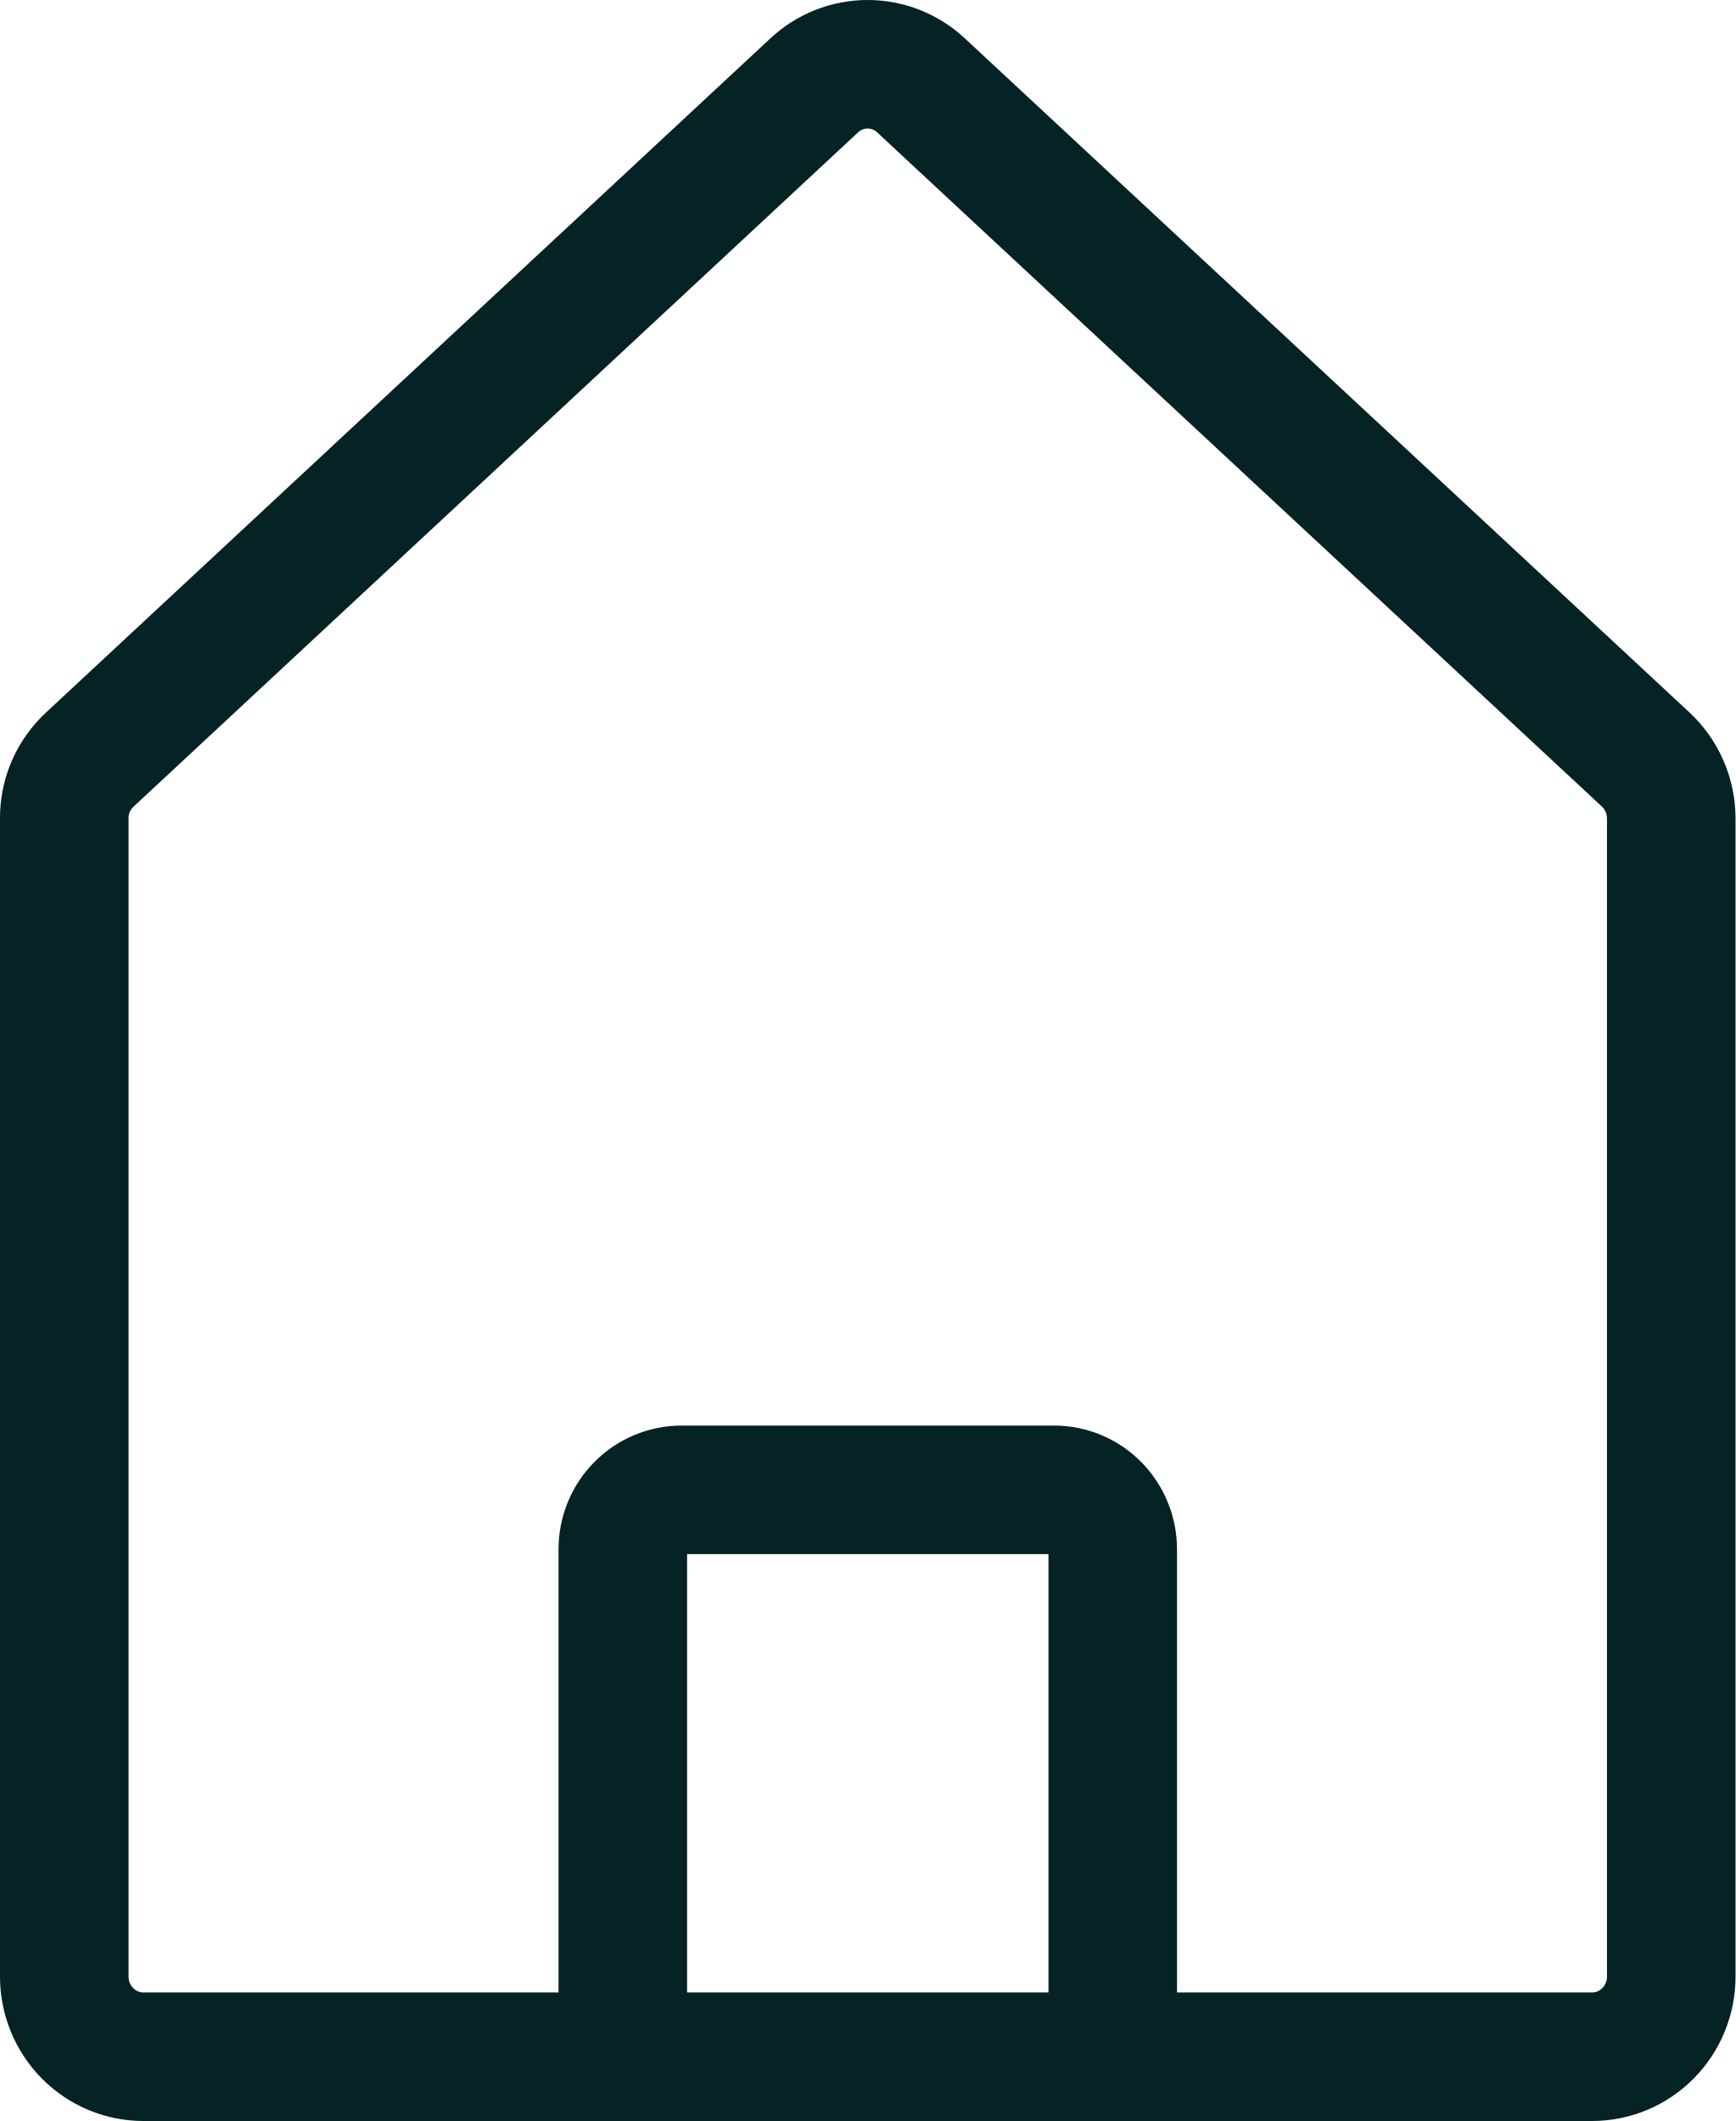
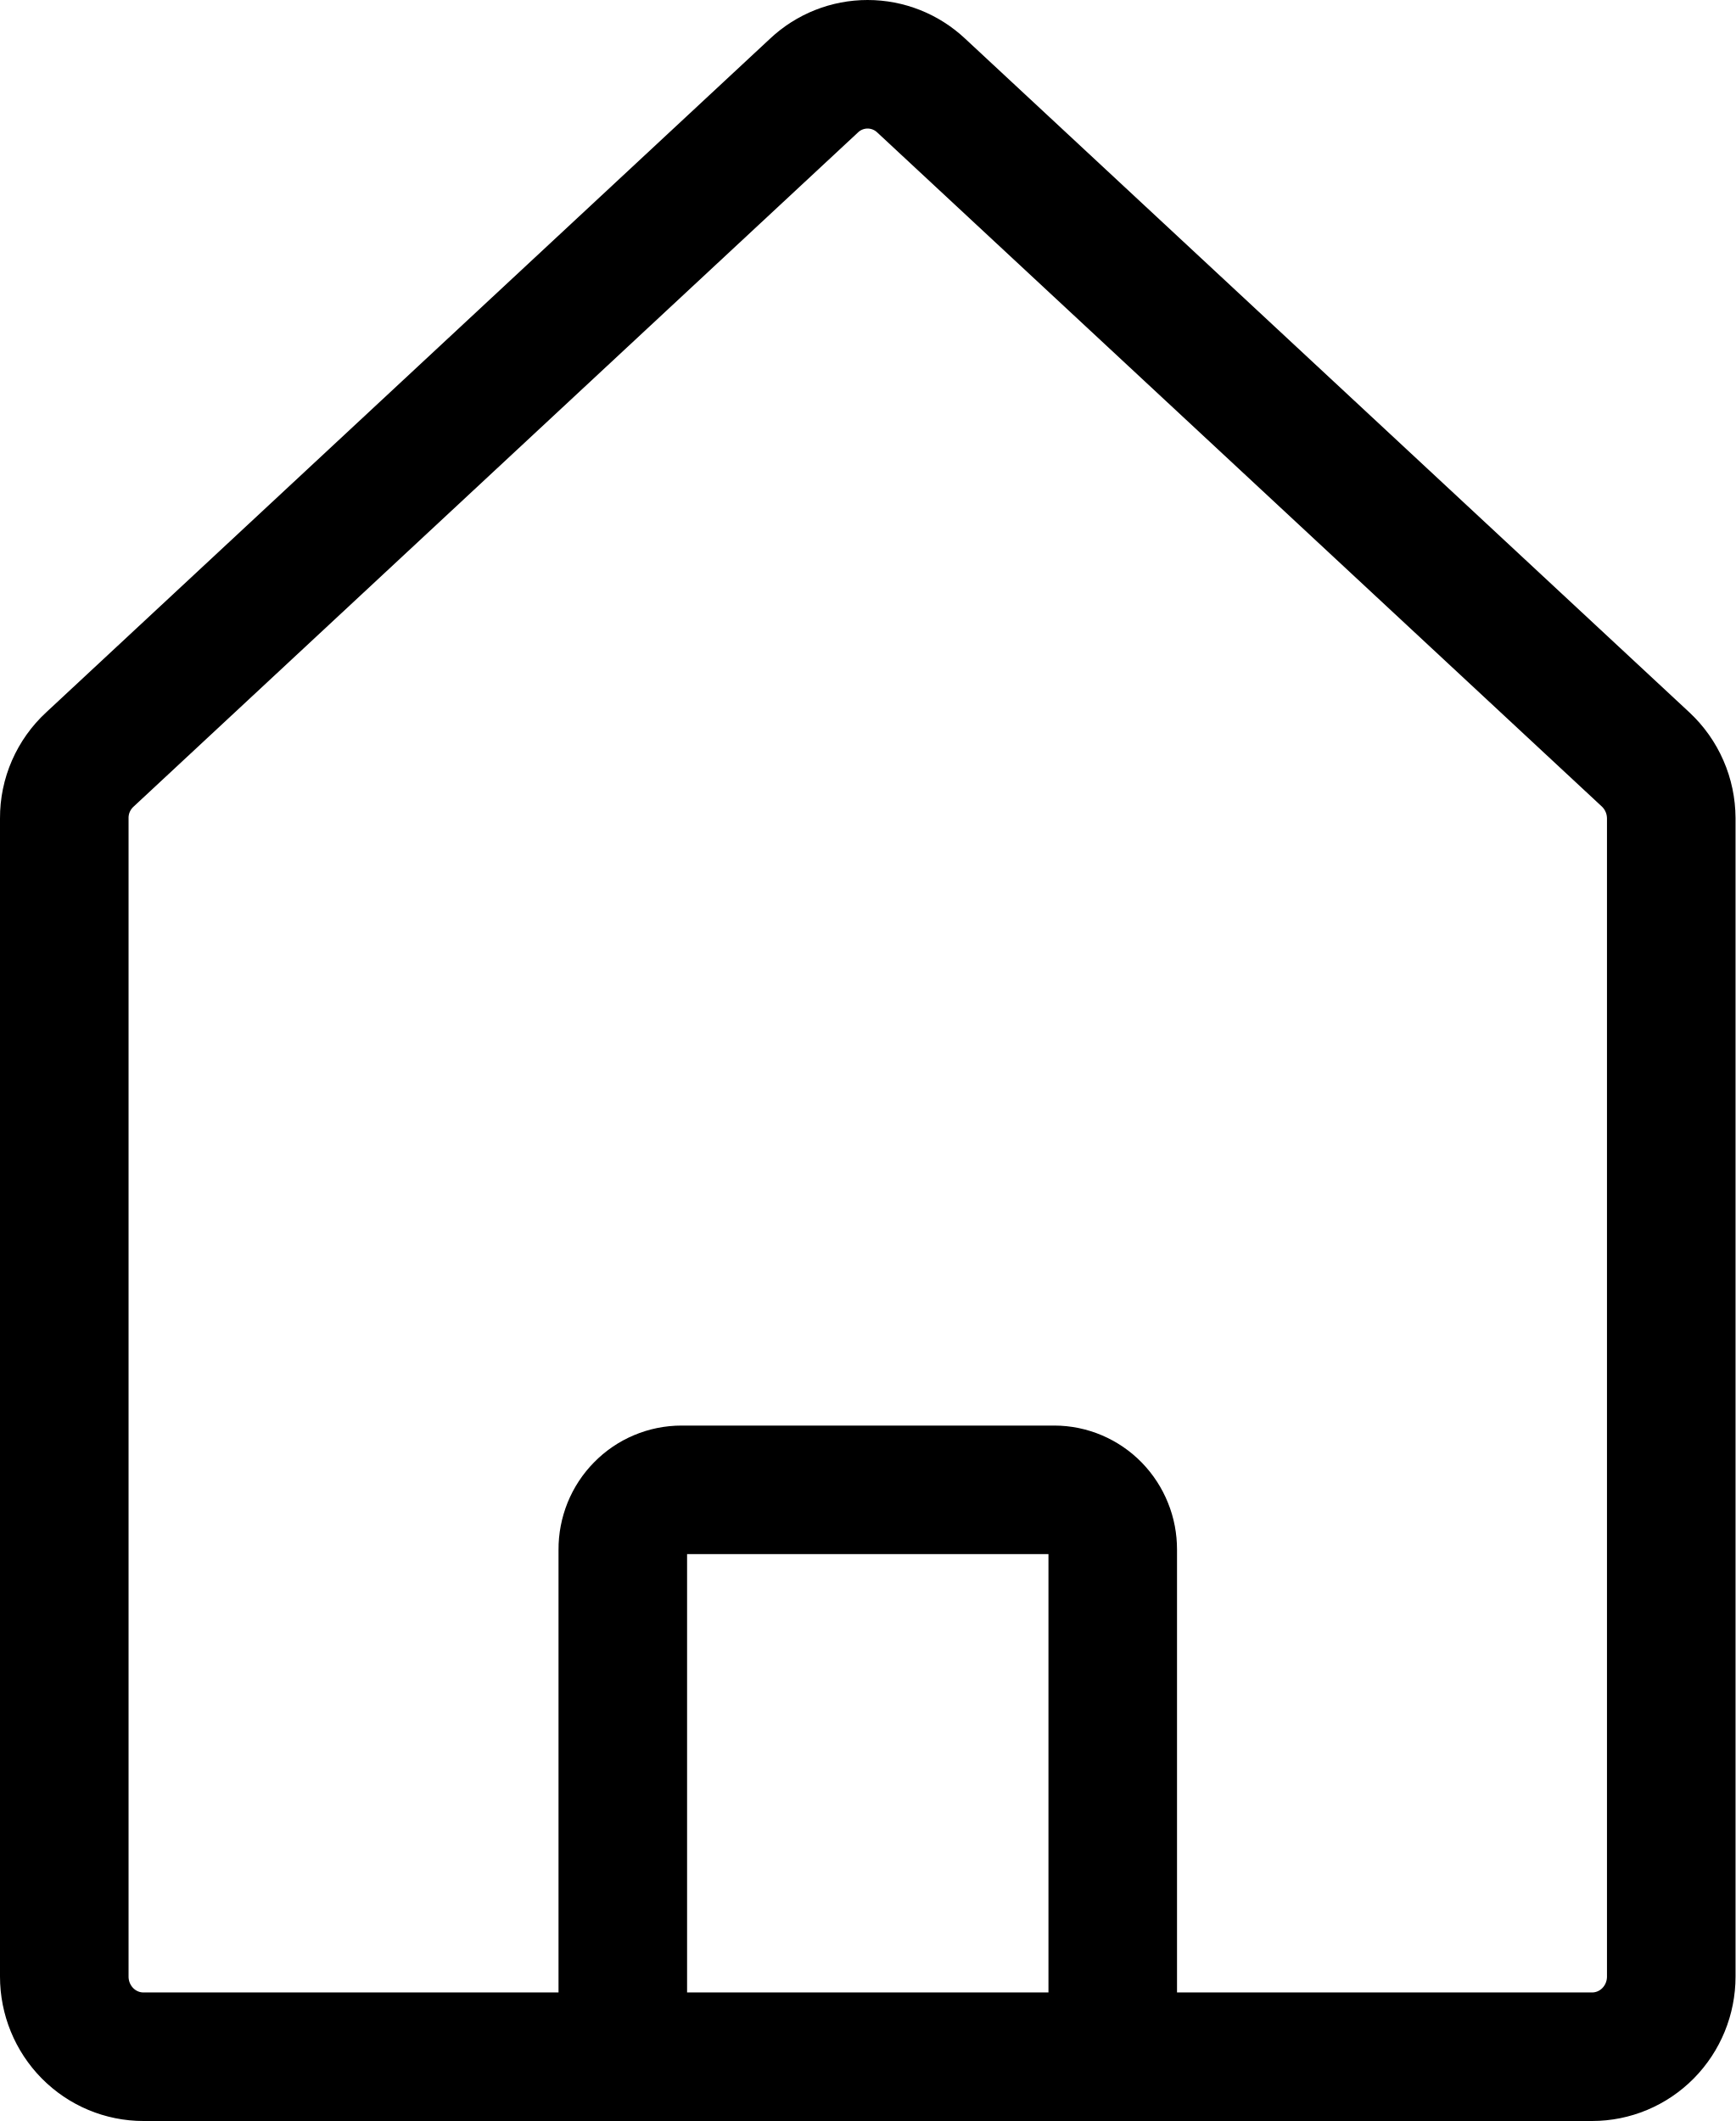
<svg xmlns="http://www.w3.org/2000/svg" width="27" height="33" viewBox="0 0 27 33" fill="none">
-   <path d="M24.768 32H2.232C1.905 32 1.592 31.869 1.361 31.635C1.13 31.401 1 31.084 1 30.753V12.731C0.999 12.559 1.034 12.389 1.103 12.231C1.172 12.074 1.272 11.933 1.398 11.817L12.664 1.331C12.89 1.118 13.188 1 13.497 1C13.807 1 14.104 1.118 14.331 1.331L25.602 11.817C25.727 11.934 25.827 12.075 25.895 12.232C25.964 12.389 25.999 12.559 26 12.731V30.753C26 31.084 25.87 31.401 25.639 31.635C25.408 31.869 25.095 32 24.768 32ZM10.603 23.18H16.403C16.523 23.18 16.641 23.205 16.752 23.252C16.862 23.299 16.963 23.368 17.047 23.454C17.131 23.541 17.198 23.643 17.243 23.756C17.289 23.868 17.311 23.988 17.311 24.11V32H9.689V24.11C9.688 23.988 9.712 23.867 9.757 23.754C9.803 23.641 9.87 23.539 9.955 23.453C10.04 23.366 10.141 23.297 10.252 23.251C10.363 23.204 10.482 23.18 10.603 23.18Z" stroke="#052224" stroke-width="2" stroke-linecap="round" stroke-linejoin="round" />
+   <path d="M24.768 32H2.232C1.905 32 1.592 31.869 1.361 31.635C1.13 31.401 1 31.084 1 30.753V12.731C0.999 12.559 1.034 12.389 1.103 12.231C1.172 12.074 1.272 11.933 1.398 11.817L12.664 1.331C12.89 1.118 13.188 1 13.497 1C13.807 1 14.104 1.118 14.331 1.331L25.602 11.817C25.727 11.934 25.827 12.075 25.895 12.232C25.964 12.389 25.999 12.559 26 12.731V30.753C26 31.084 25.87 31.401 25.639 31.635C25.408 31.869 25.095 32 24.768 32ZM10.603 23.18H16.403C16.523 23.18 16.641 23.205 16.752 23.252C16.862 23.299 16.963 23.368 17.047 23.454C17.131 23.541 17.198 23.643 17.243 23.756C17.289 23.868 17.311 23.988 17.311 24.11V32H9.689V24.11C9.688 23.988 9.712 23.867 9.757 23.754C9.803 23.641 9.87 23.539 9.955 23.453C10.04 23.366 10.141 23.297 10.252 23.251C10.363 23.204 10.482 23.18 10.603 23.18Z" stroke="currentColor" stroke-width="2" stroke-linecap="round" stroke-linejoin="round" />
</svg>
